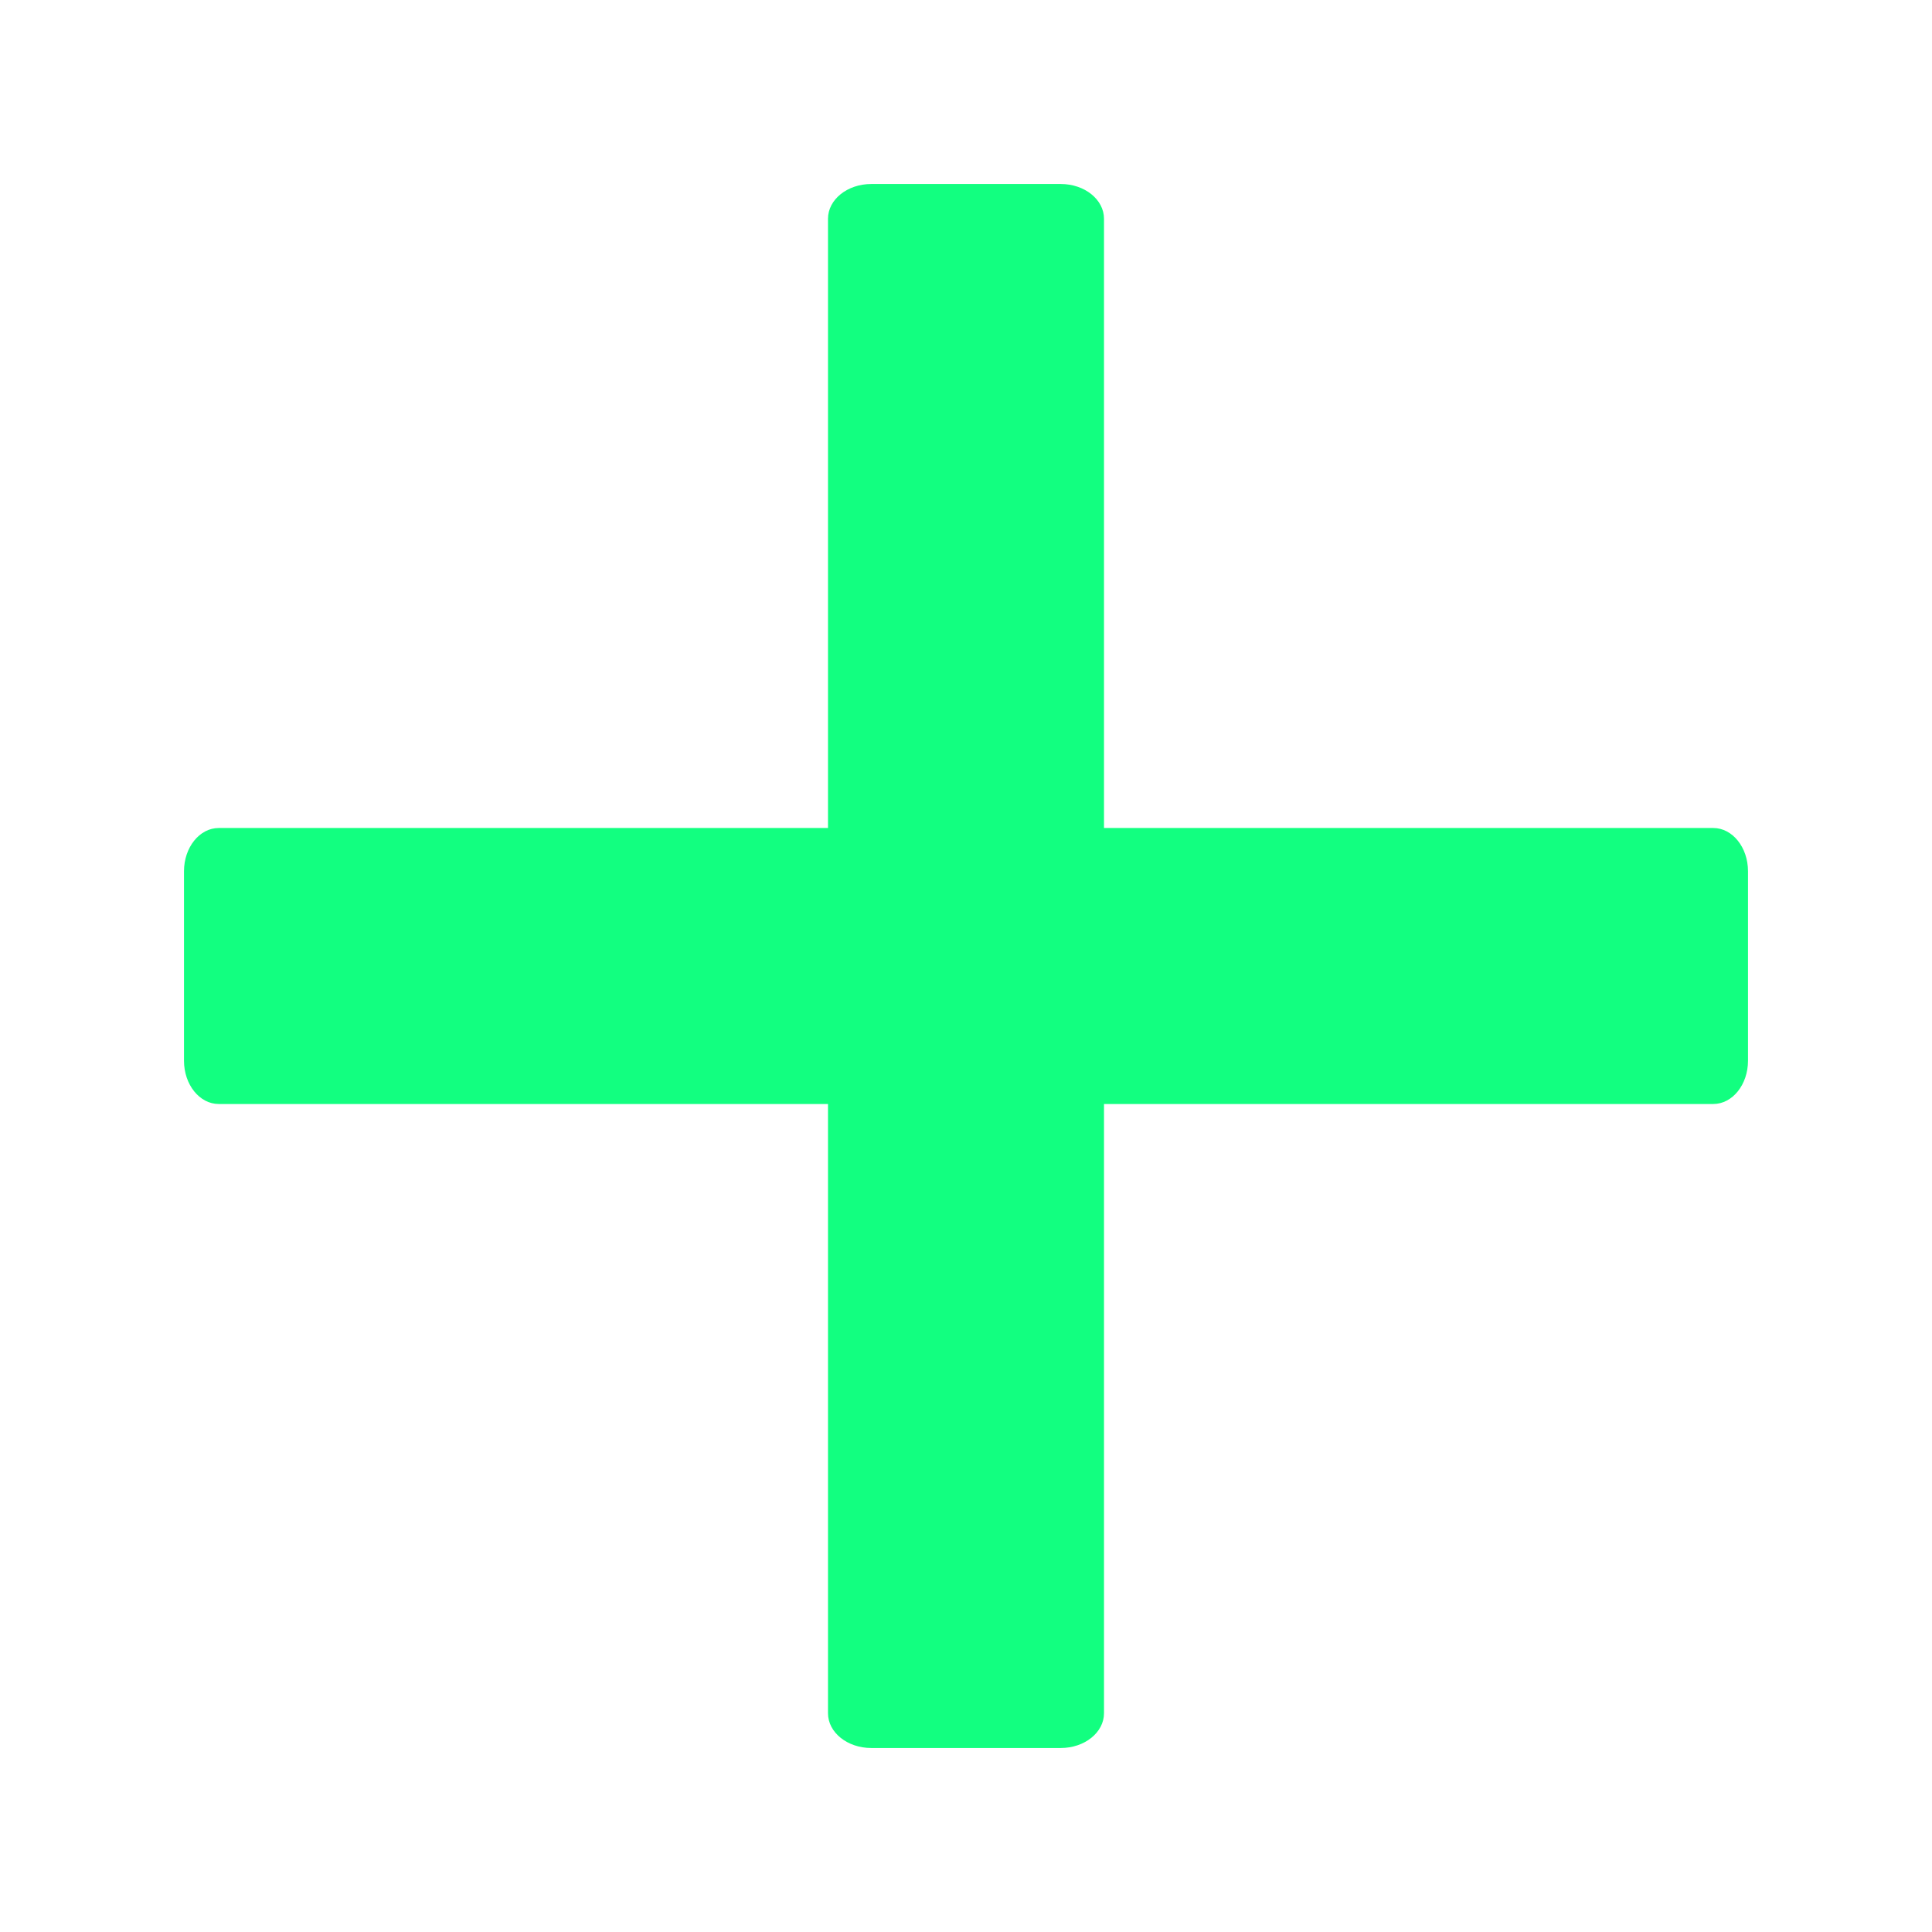
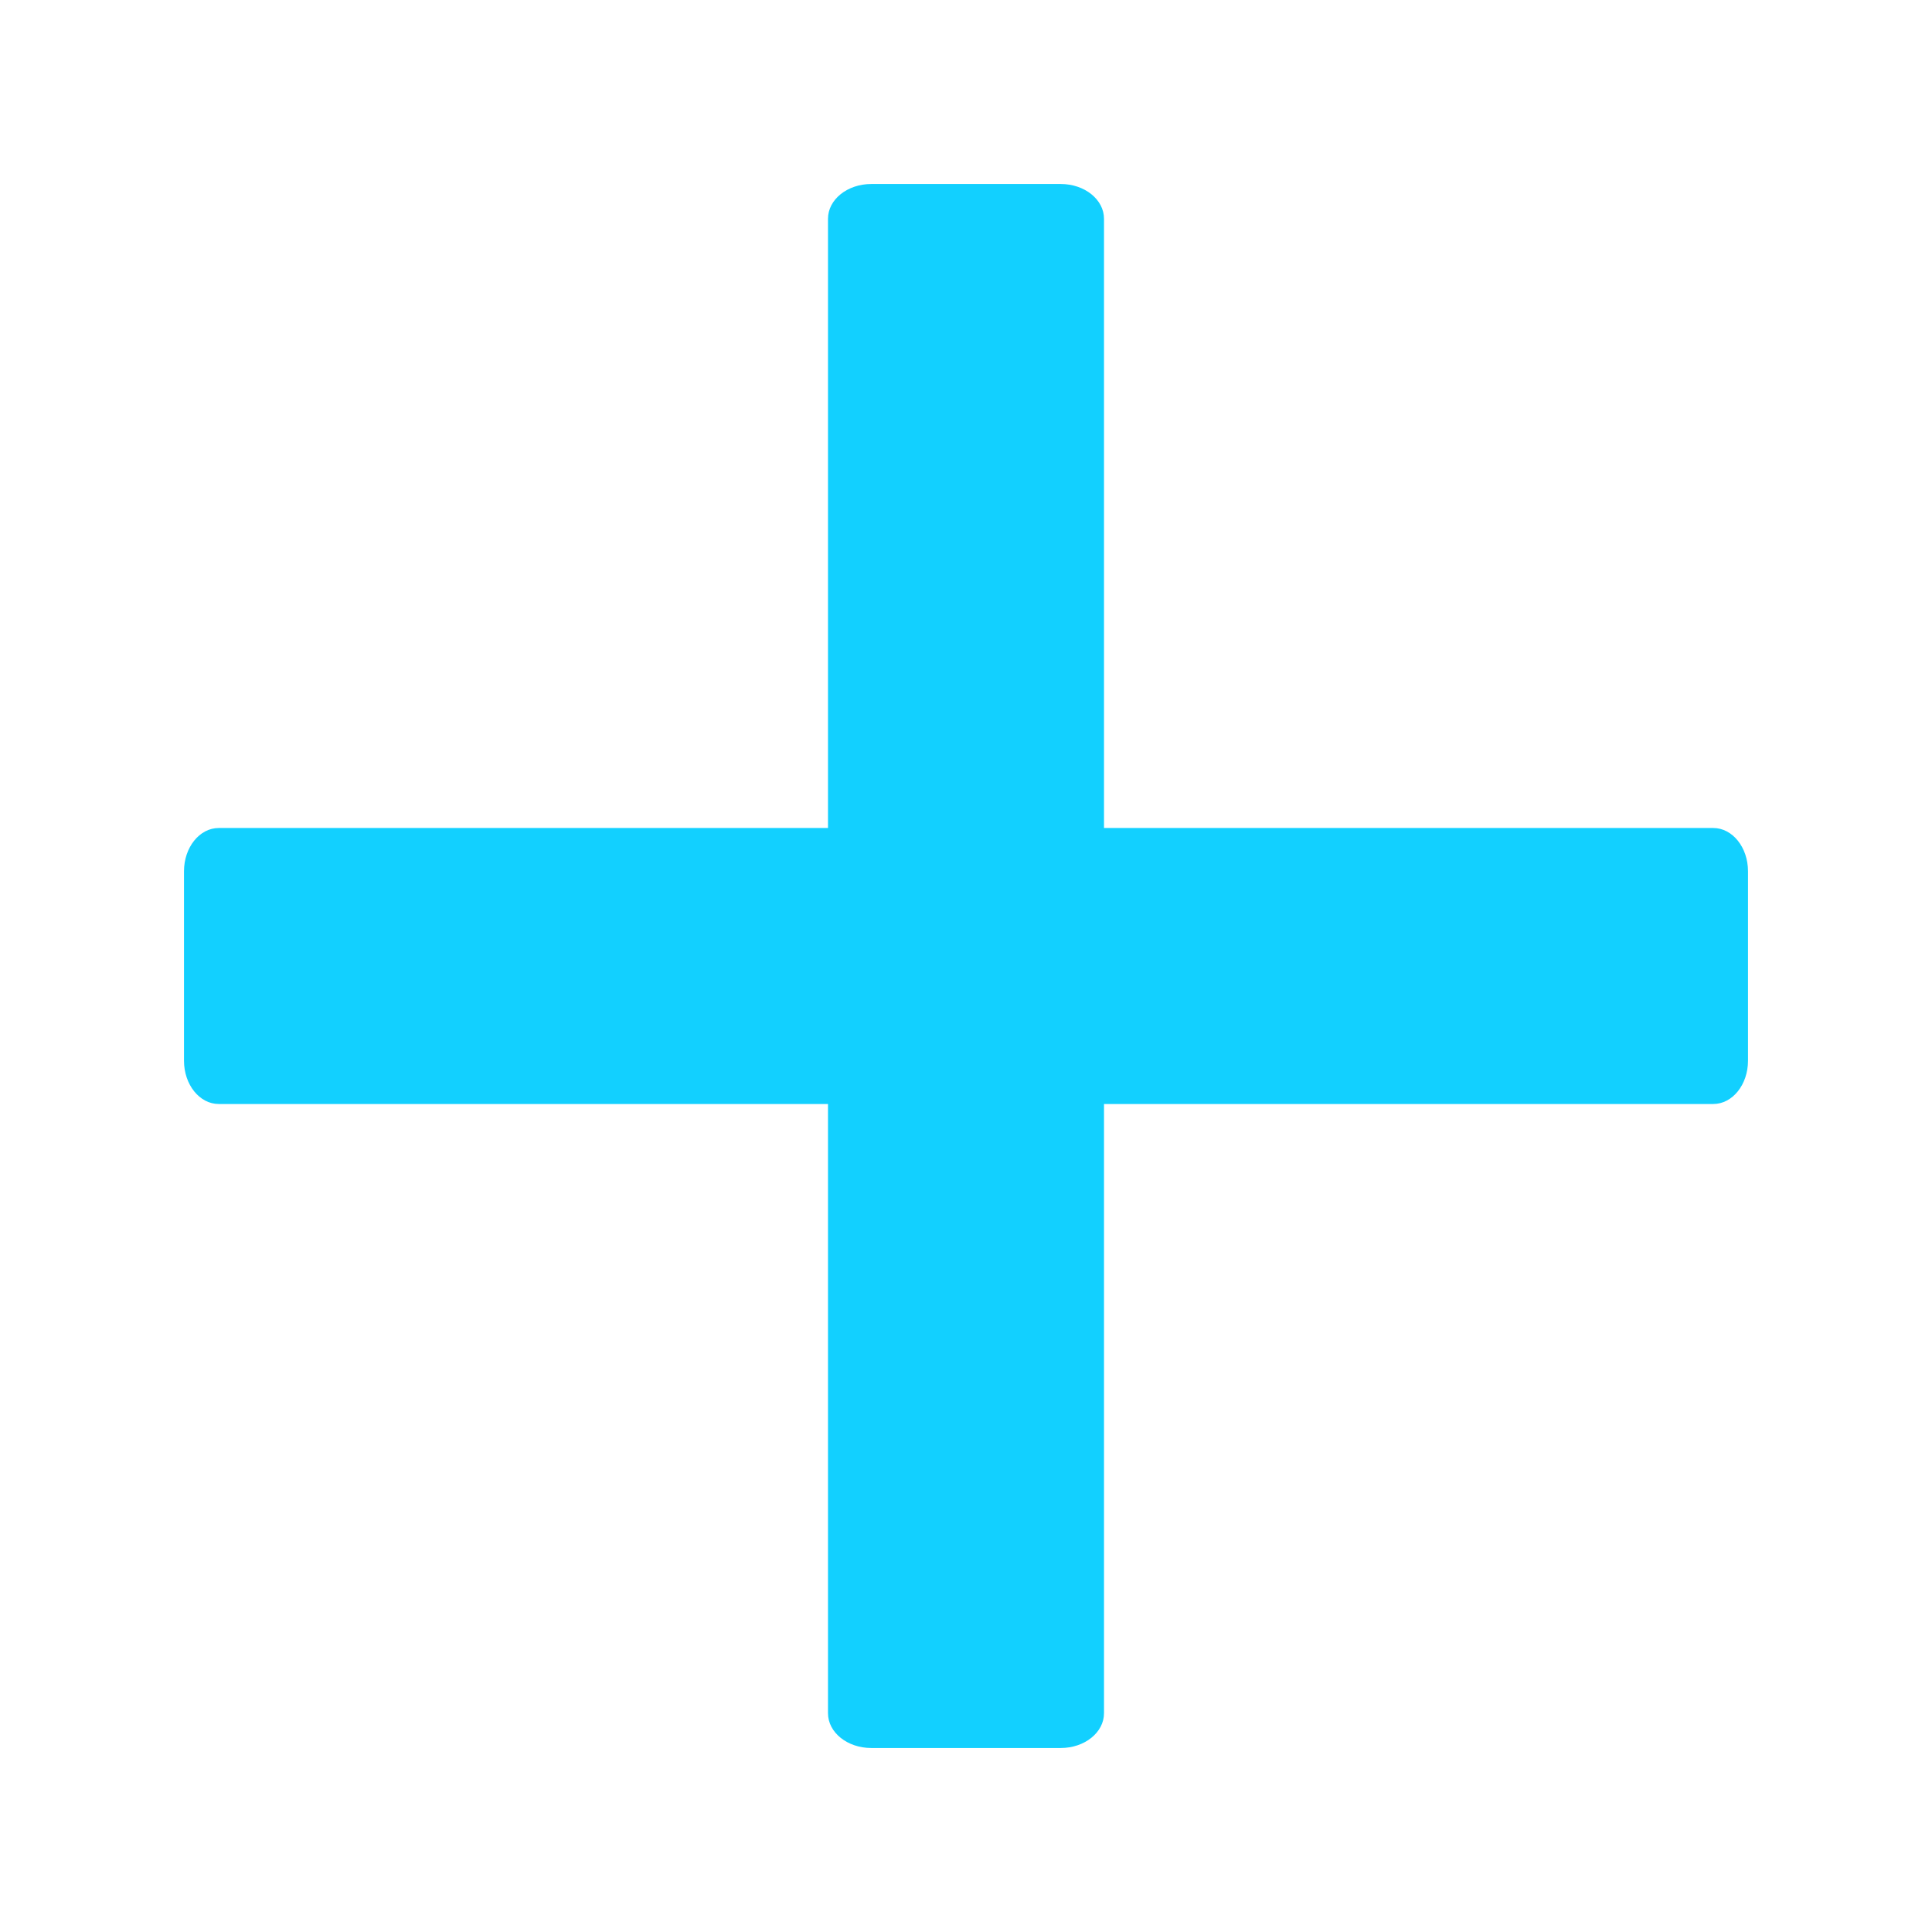
<svg xmlns="http://www.w3.org/2000/svg" width="42" height="42" viewBox="0 0 42 42" fill="none">
-   <path d="M4 18.94V23.06C4 23.579 4.338 24 4.755 24L37.245 24C37.662 24 38 23.579 38 23.06V18.94C38 18.421 37.662 18 37.245 18H4.755C4.338 18 4 18.421 4 18.94Z" fill="#12FF80" />
-   <path d="M23.06 4H18.94C18.421 4 18 4.338 18 4.755V37.245C18 37.662 18.421 38 18.94 38H23.06C23.579 38 24 37.662 24 37.245V4.755C24 4.338 23.579 4 23.06 4Z" fill="#12FF80" />
+   <path d="M4 18.94V23.06C4 23.579 4.338 24 4.755 24L37.245 24C37.662 24 38 23.579 38 23.06V18.94C38 18.421 37.662 18 37.245 18H4.755C4.338 18 4 18.421 4 18.94Z" fill="#12d0ff" />
+   <path d="M23.06 4H18.94C18.421 4 18 4.338 18 4.755V37.245C18 37.662 18.421 38 18.94 38H23.06C23.579 38 24 37.662 24 37.245V4.755C24 4.338 23.579 4 23.06 4Z" fill="#12d0ff" />
</svg>
